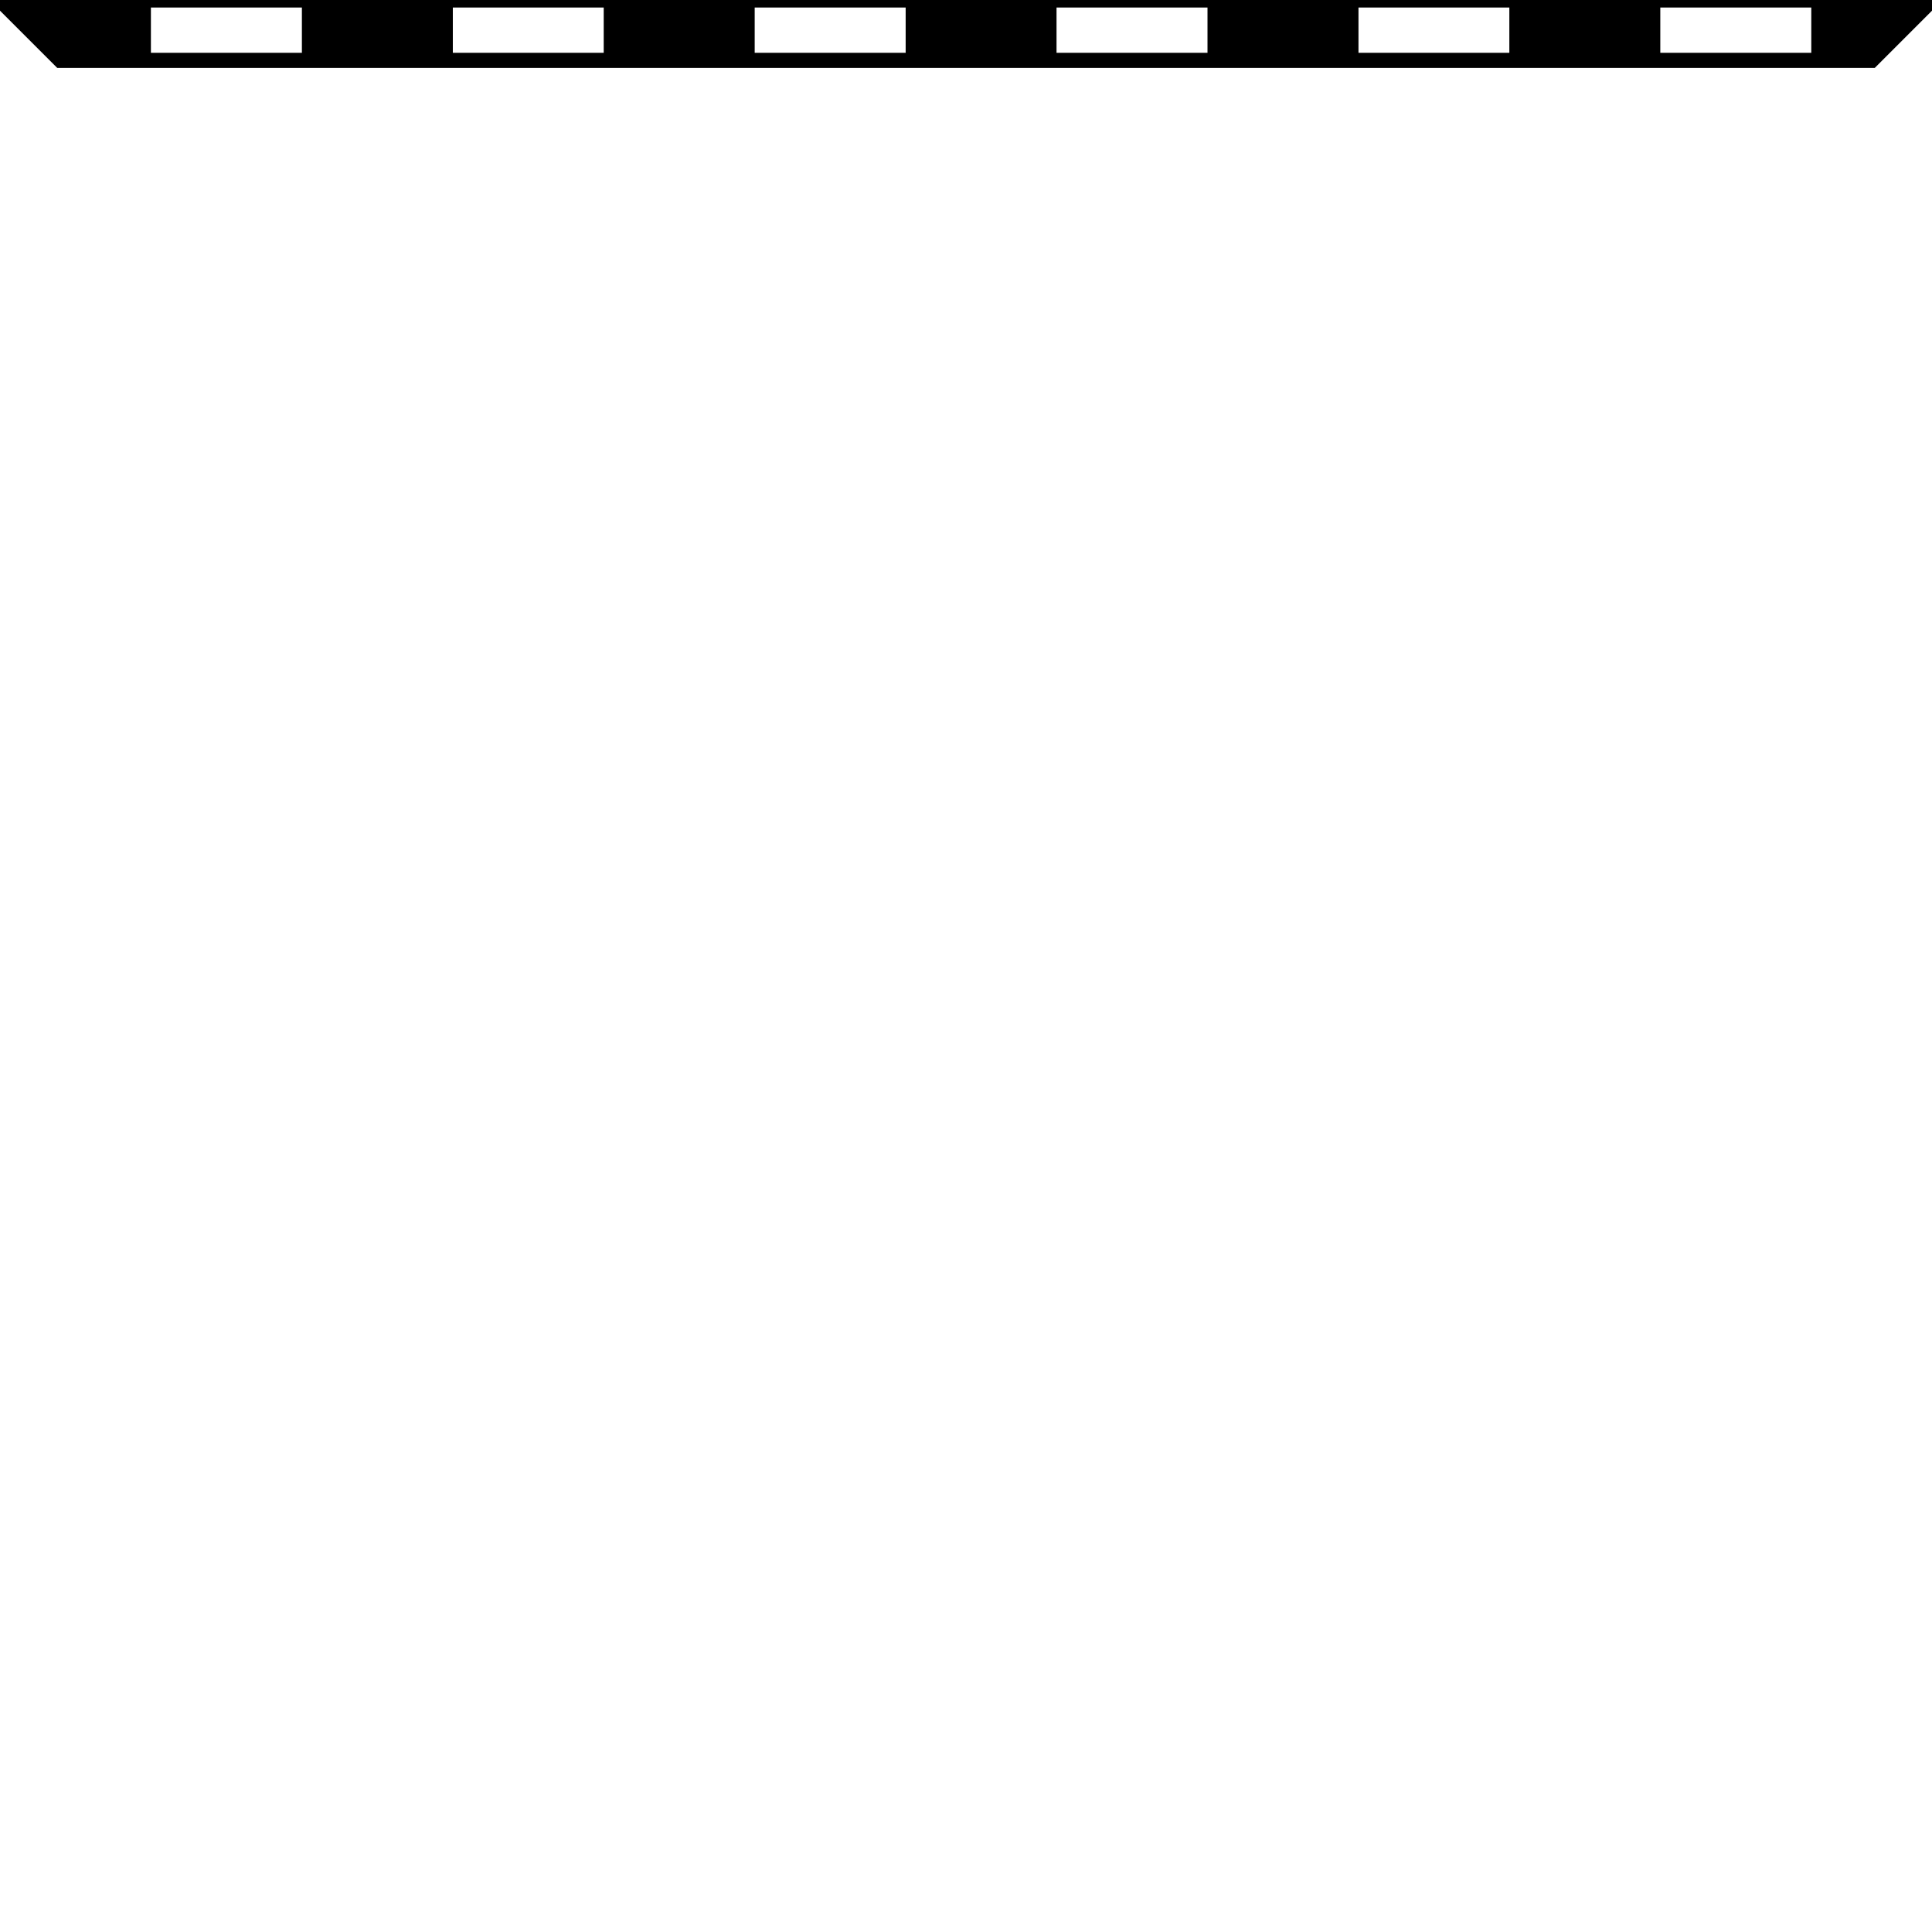
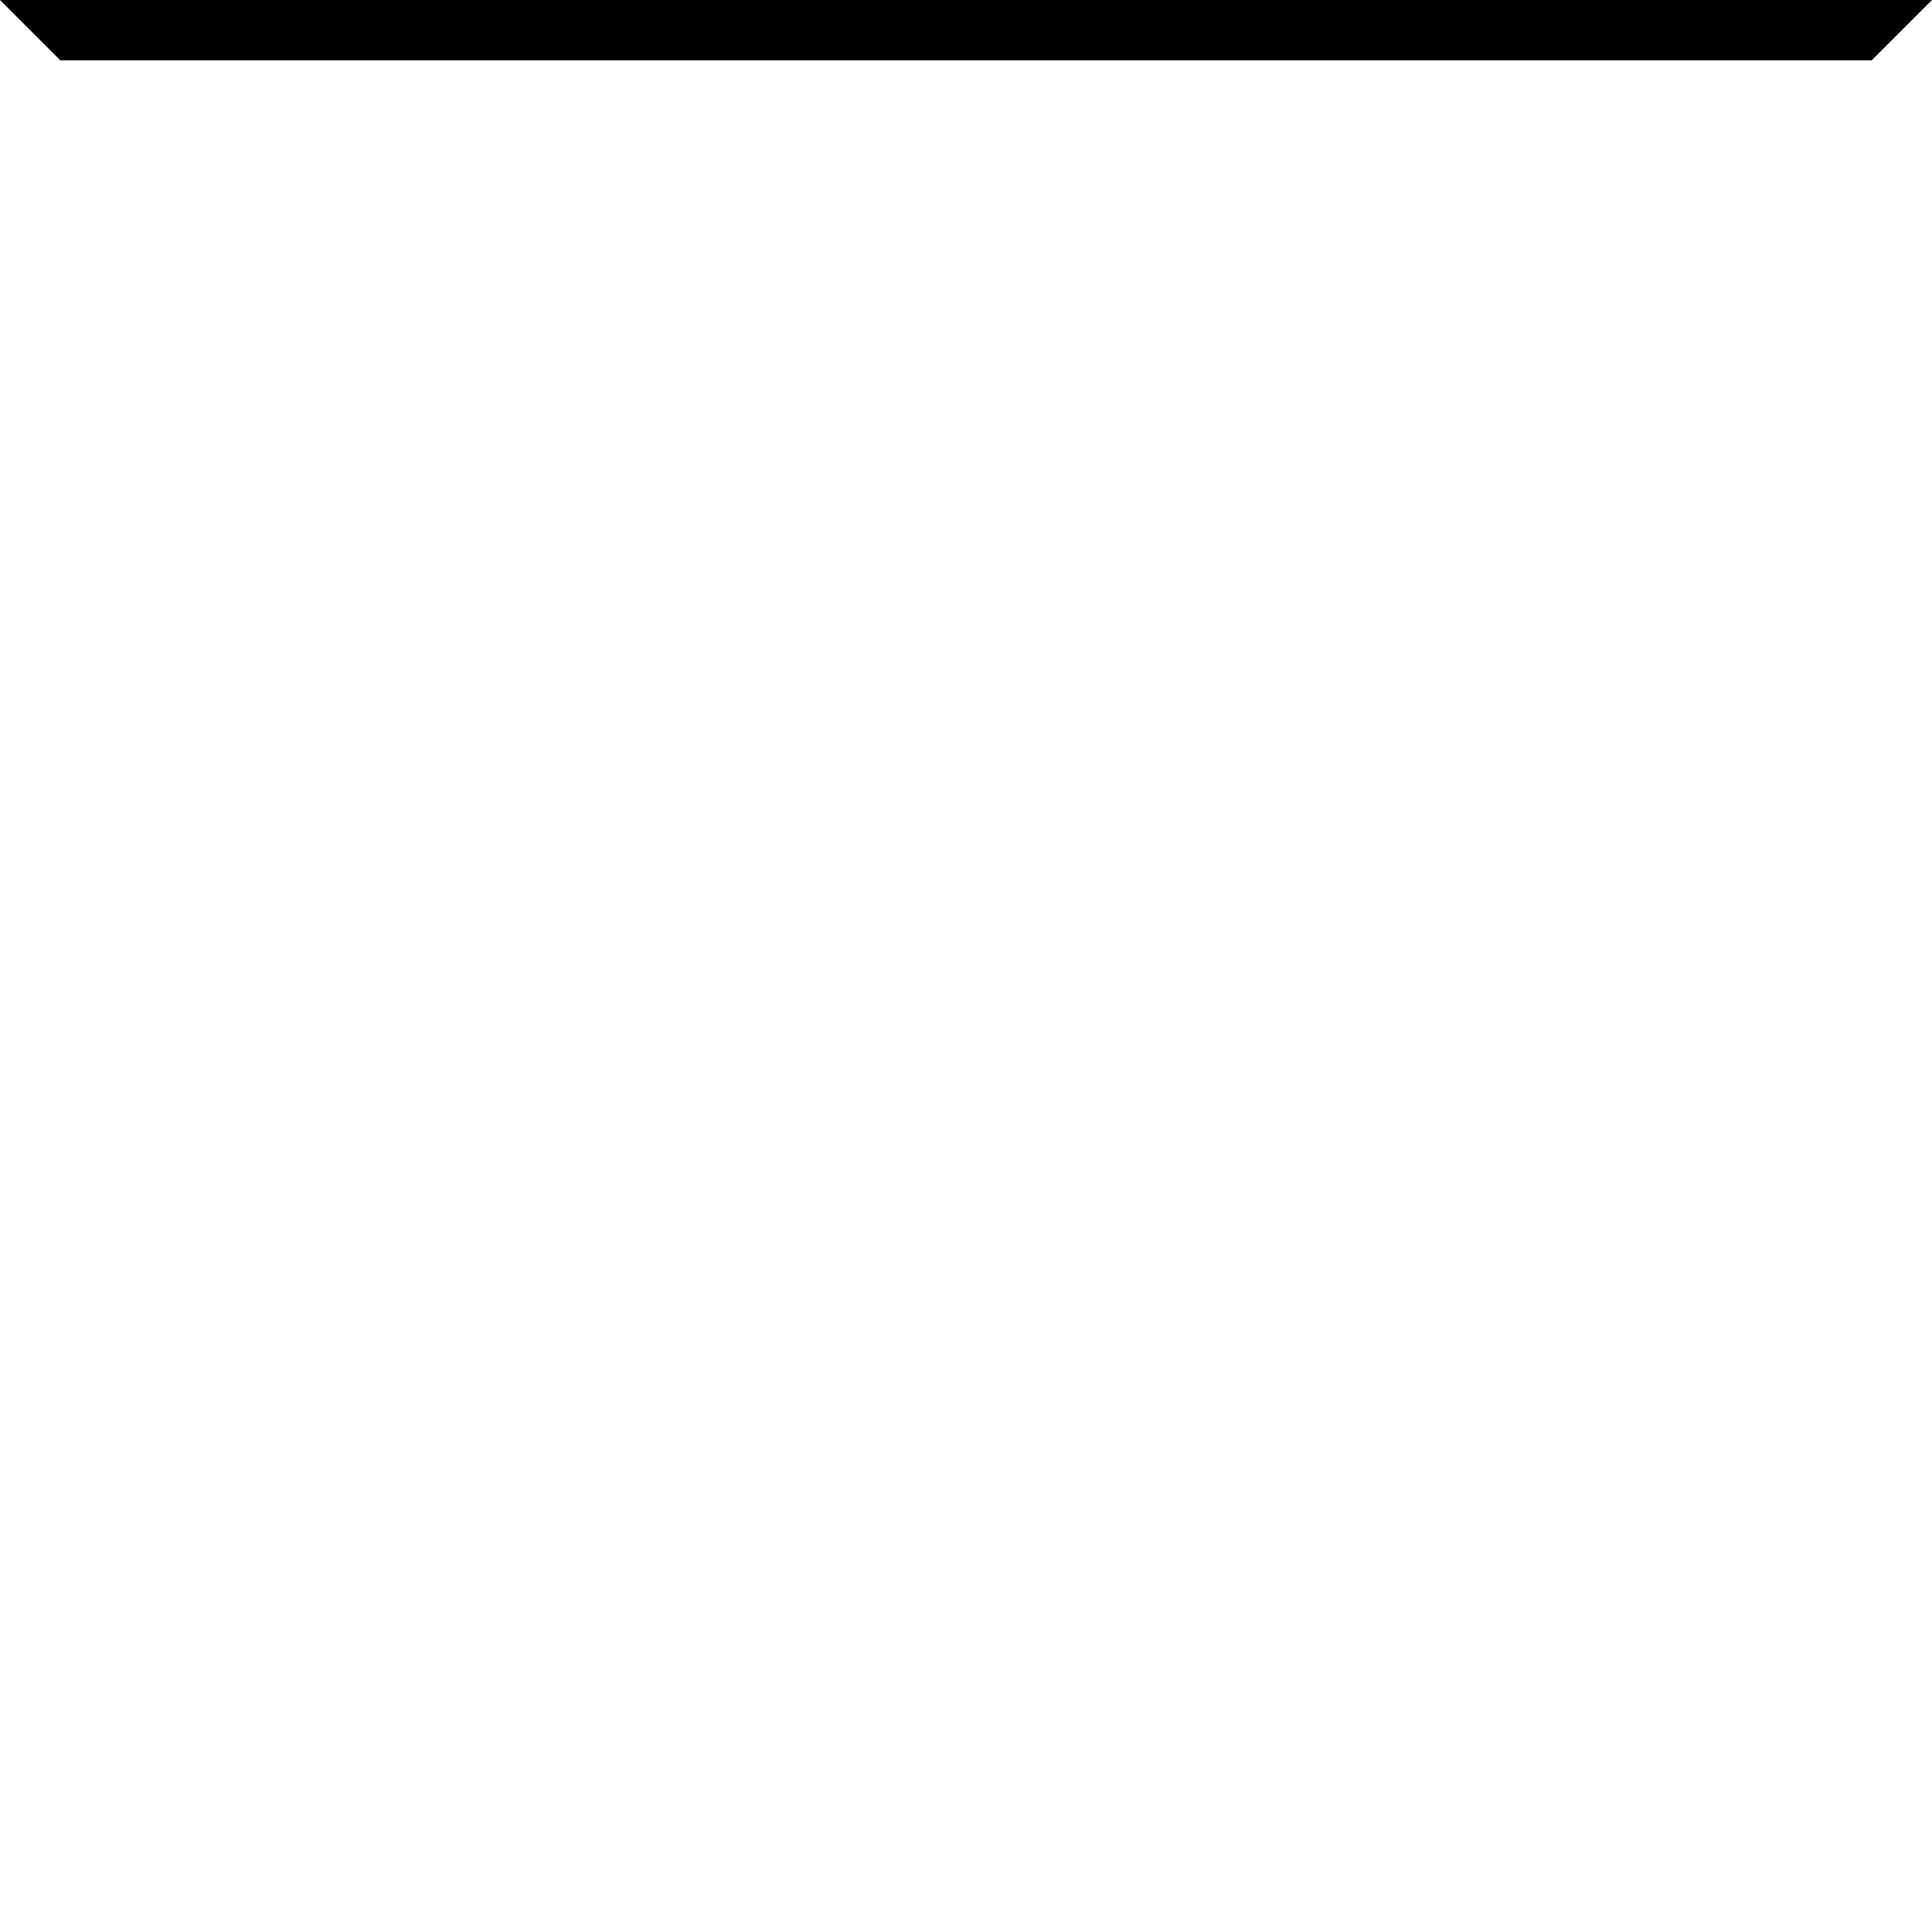
<svg xmlns="http://www.w3.org/2000/svg" width="128" height="128" viewBox="0 0 128 128" version="1.1" id="svg5">
  <defs id="defs2">
-     <pattern patternUnits="userSpaceOnUse" width="2" height="1" patternTransform="translate(0,0) scale(10,10)" id="Strips1_1">
-       <rect style="fill:black;stroke:none" x="0" y="-0.5" width="1" height="2" id="rect1790" />
-     </pattern>
    <linearGradient id="linearGradient2782">
      <stop style="stop-color:#000000;stop-opacity:1;" offset="0" id="stop2780" />
    </linearGradient>
  </defs>
  <g id="layer1">
-     <path style="fill:url(#Strips1_1);stroke:#000000;stroke-width:1px;stroke-linecap:butt;stroke-linejoin:miter;stroke-opacity:1;fill-opacity:1.0" d="m 0,0 4,4 h 120 l 4,-4 z" id="path5617" />
+     <path style="fill:#000000;stroke:none;stroke-width:1px;stroke-linecap:butt;stroke-linejoin:miter;stroke-opacity:1;fill-opacity:1" d="m 0,0 4,4 h 120 l 4,-4 H 0" id="path30927" />
  </g>
</svg>
